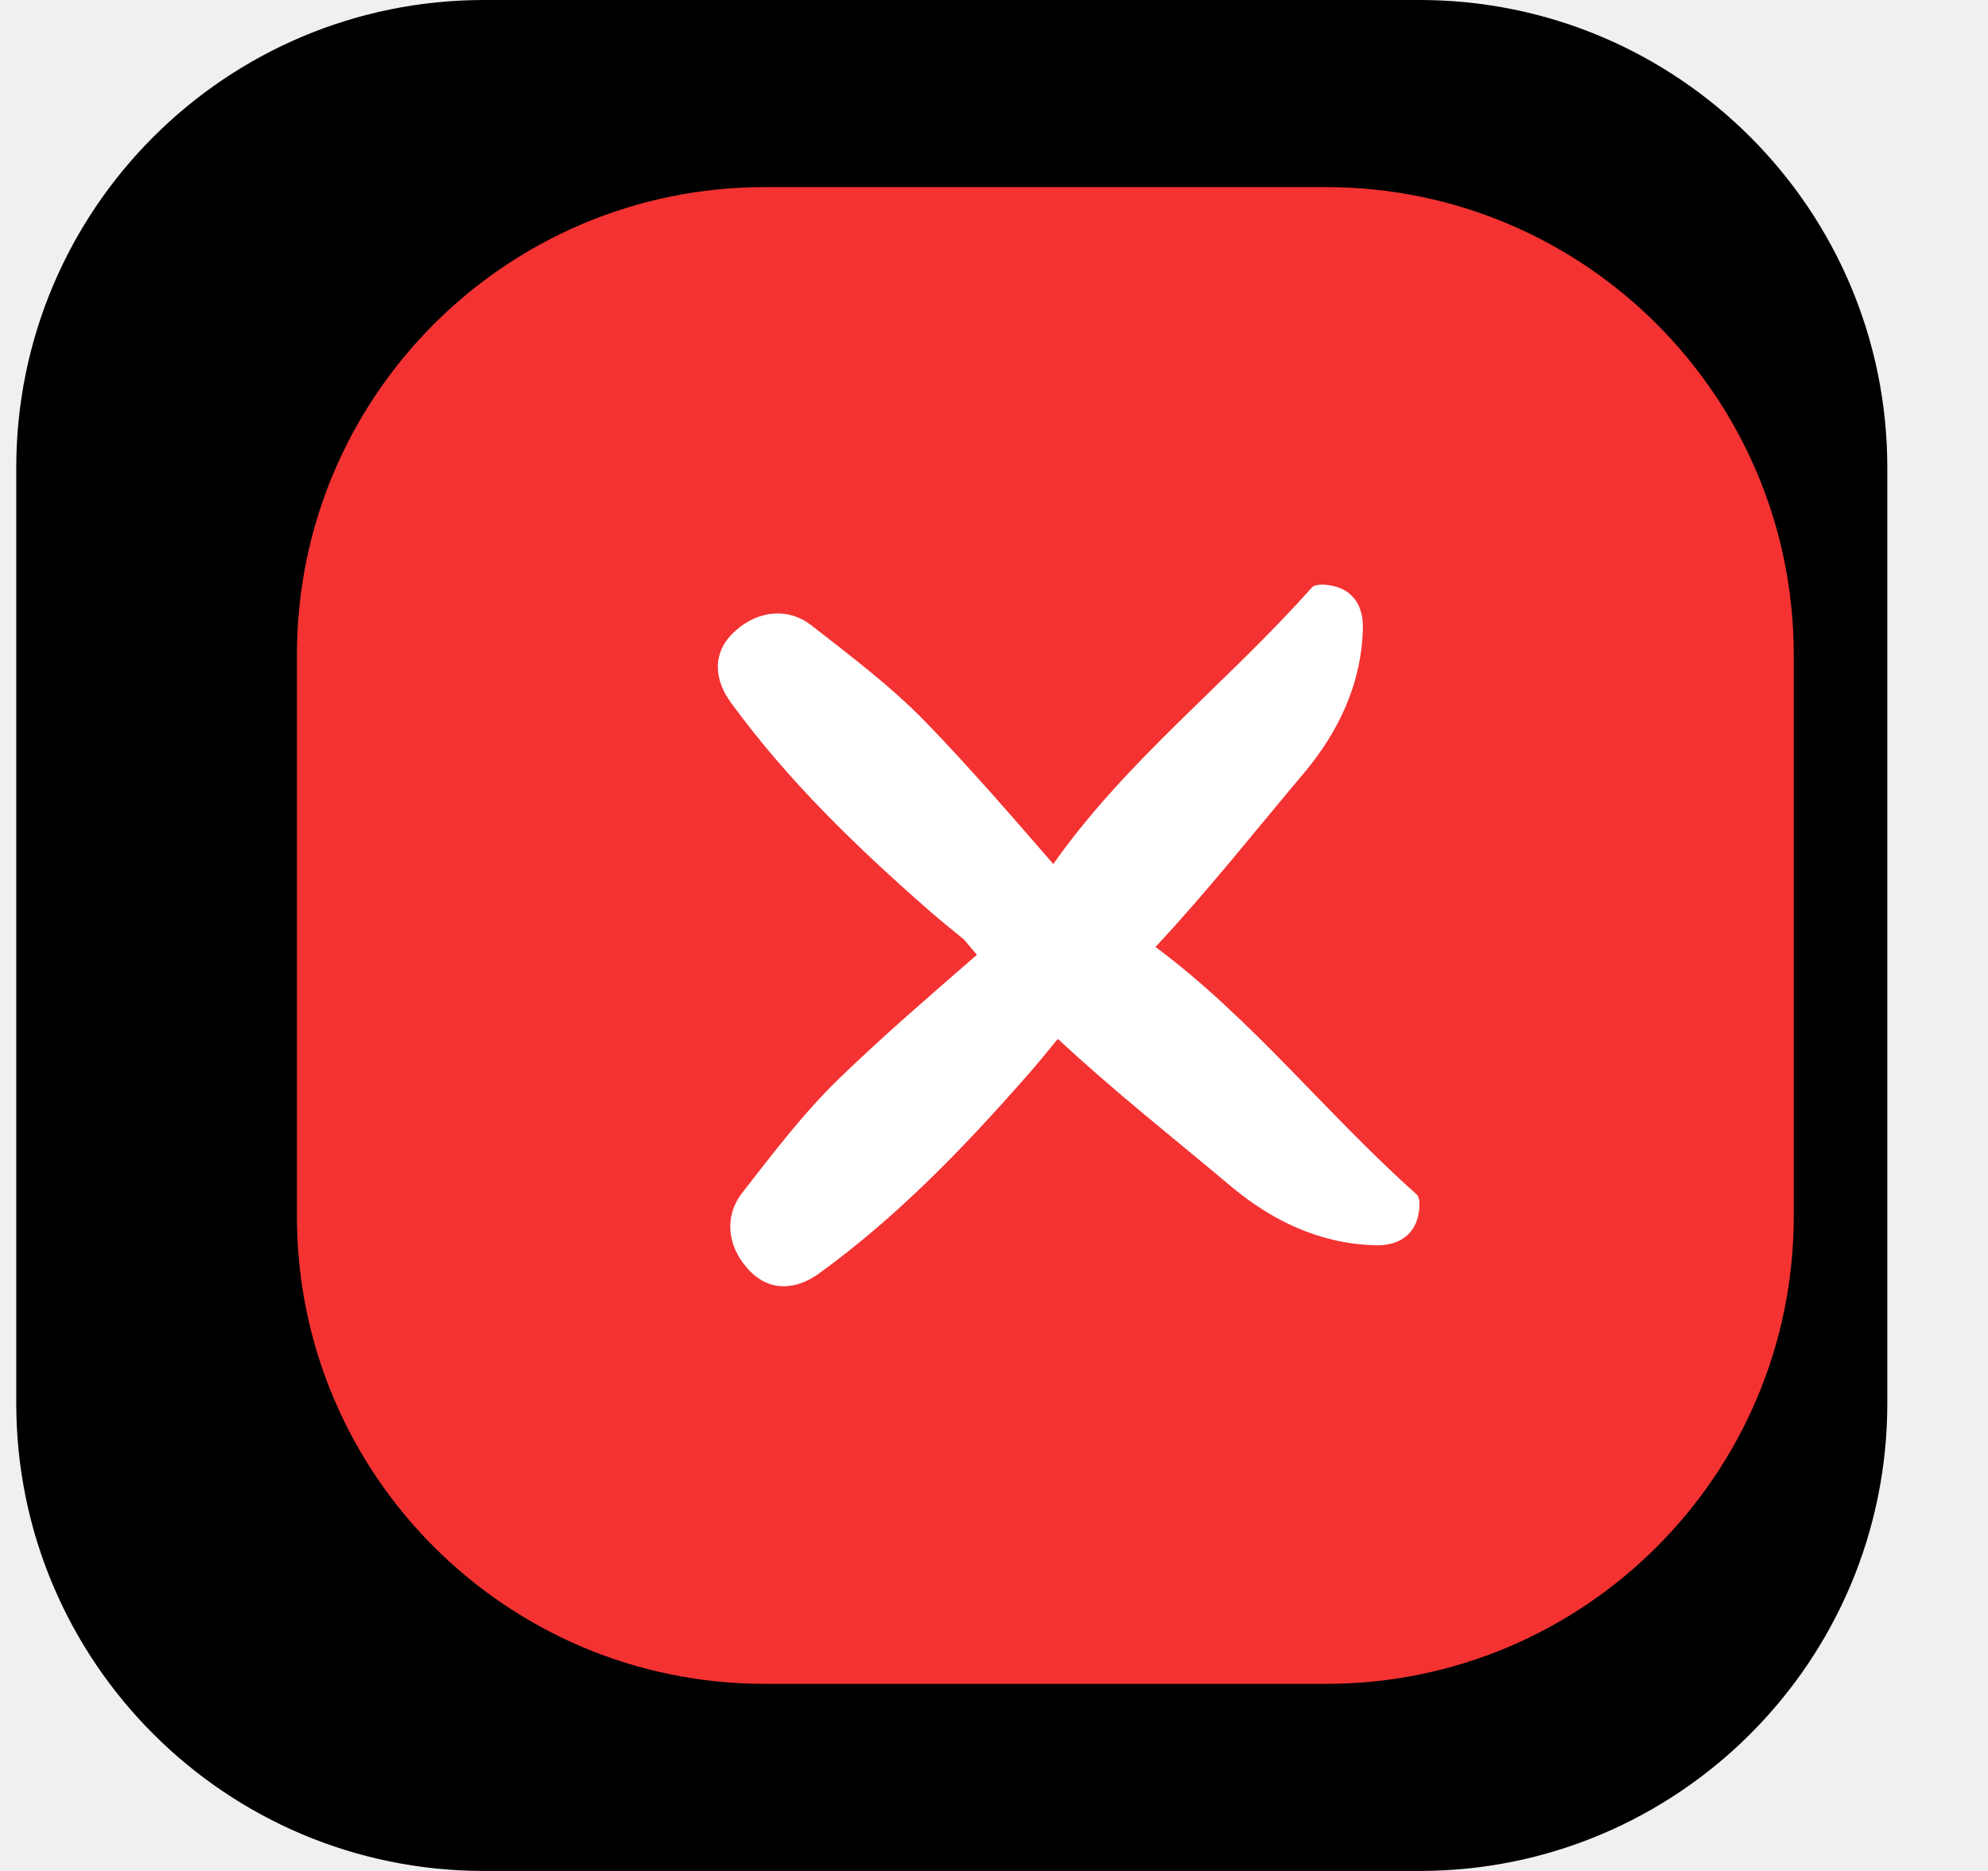
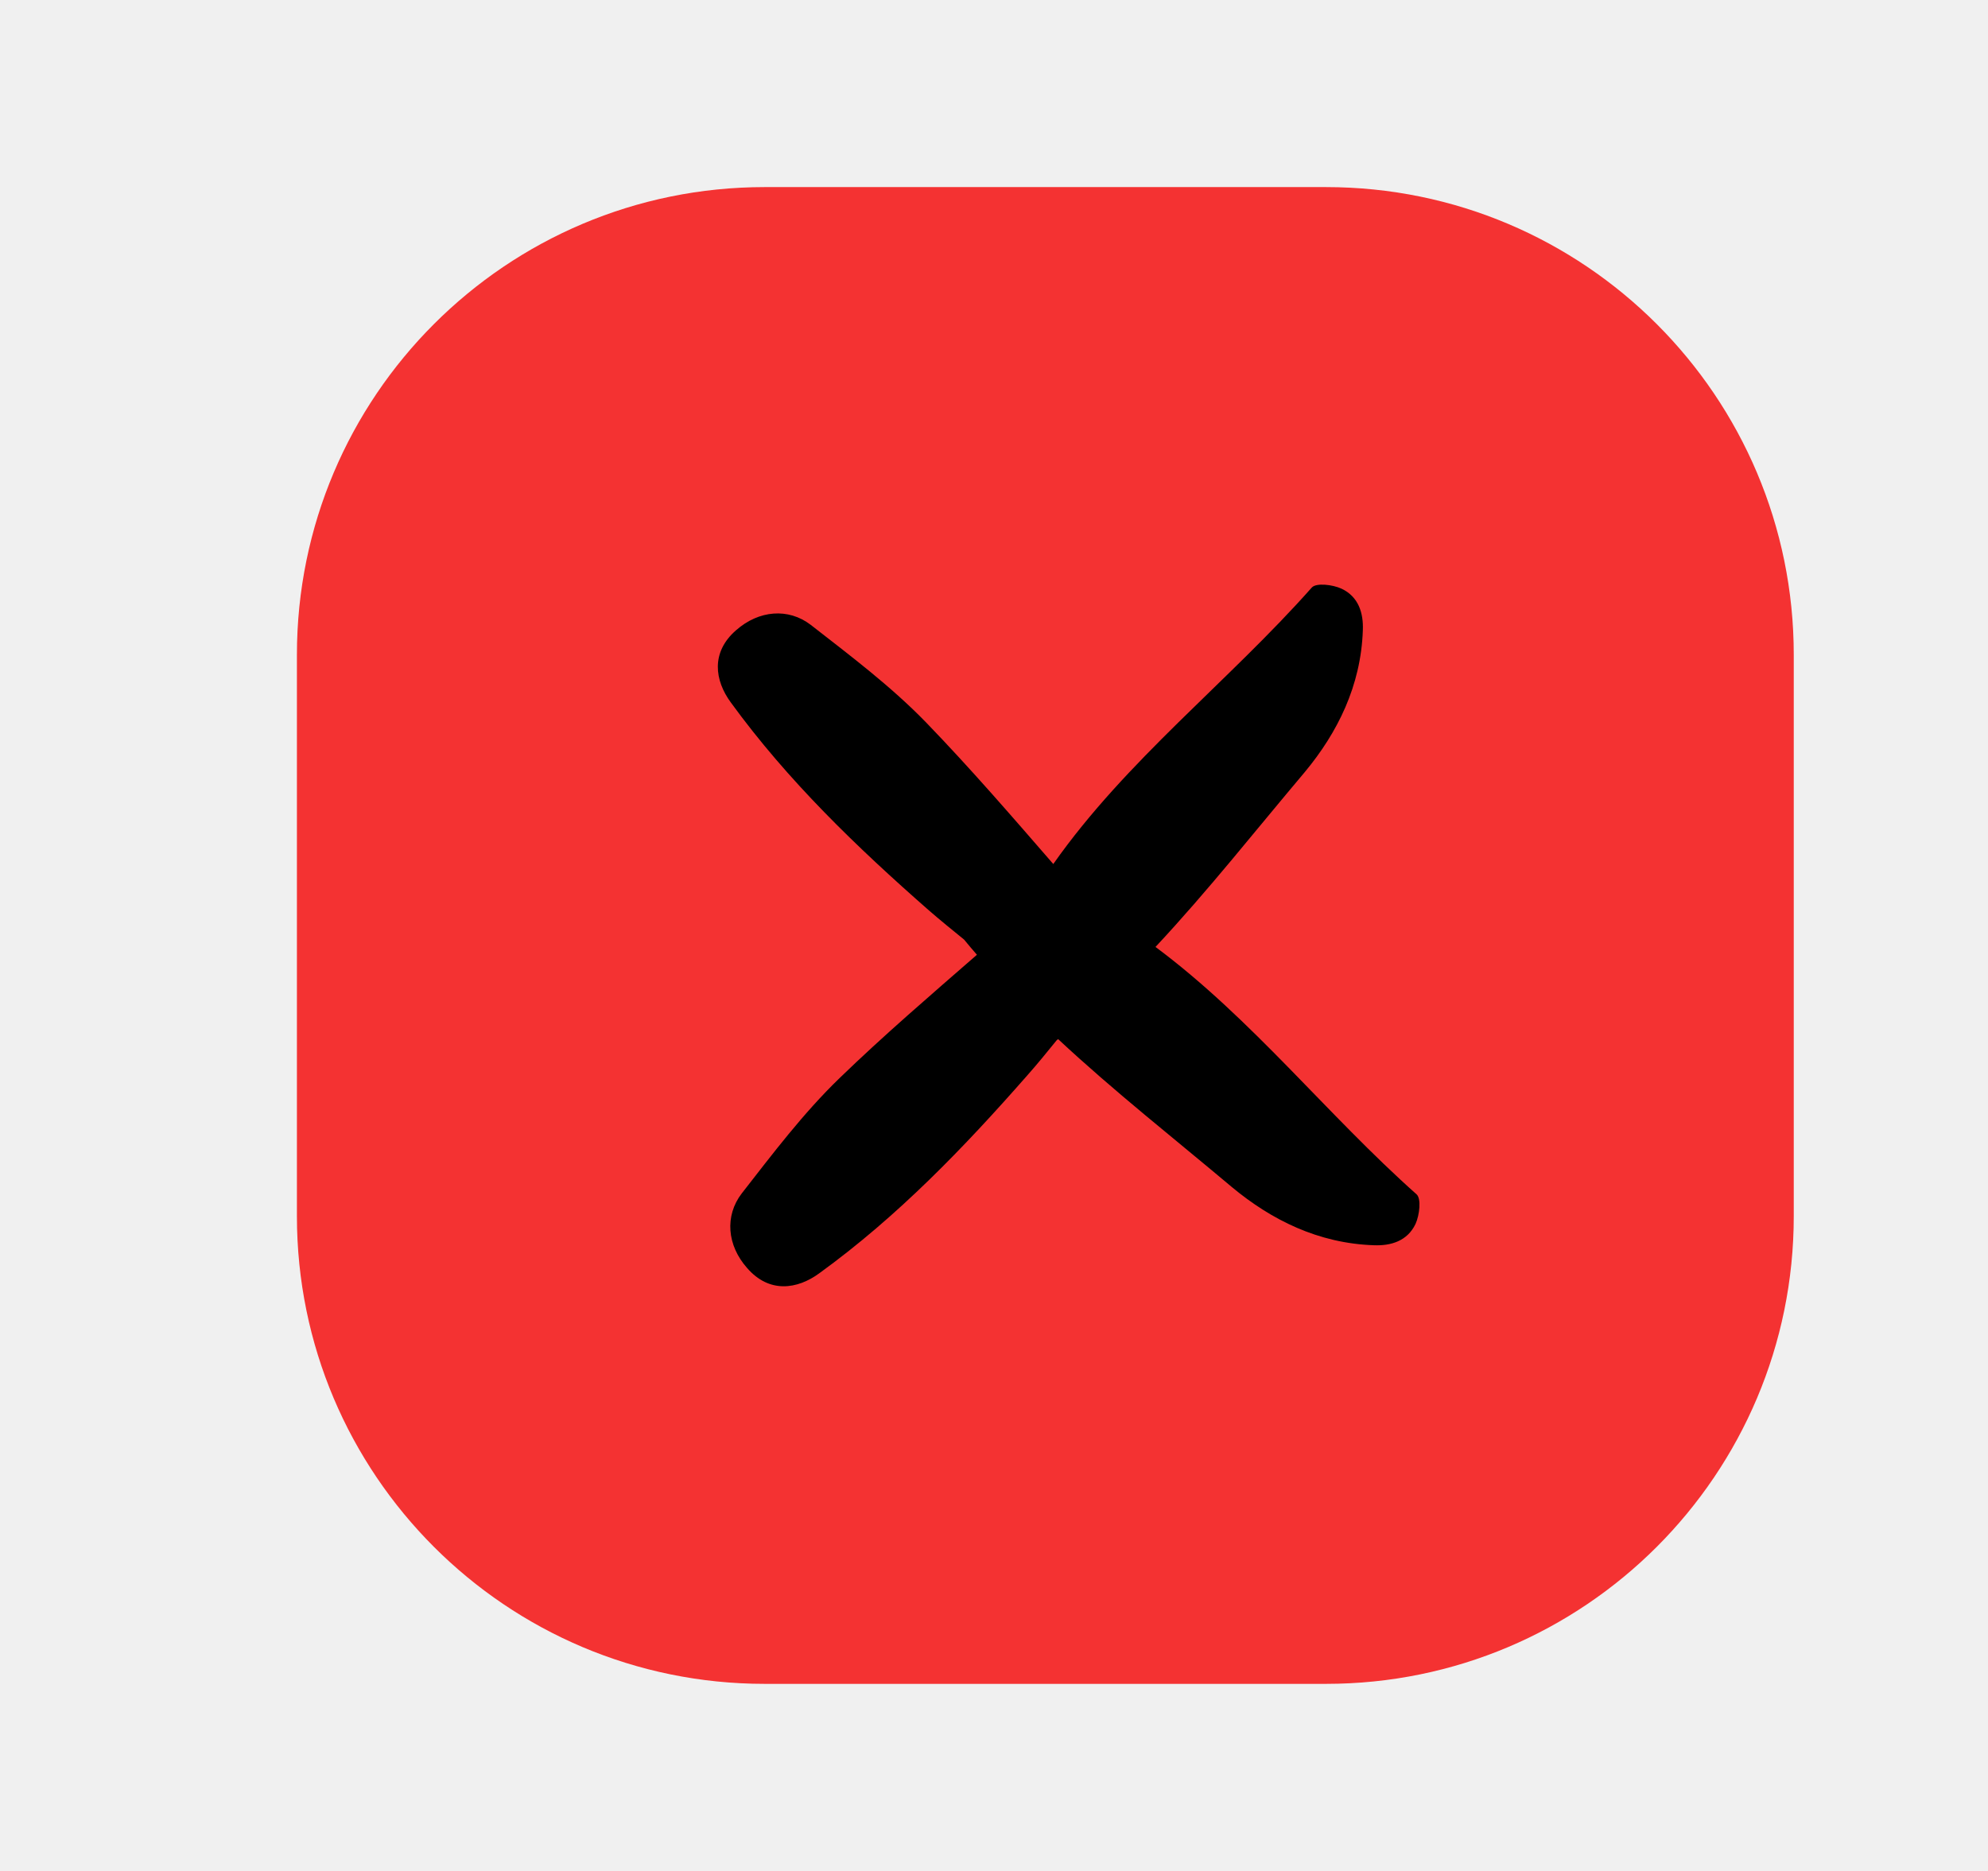
<svg xmlns="http://www.w3.org/2000/svg" width="17" height="16" viewBox="0 0 17 16" fill="none">
-   <rect x="0.139" width="16" height="16" rx="4" fill="black" />
  <rect x="2.539" y="1.6" width="12.8" height="12.8" rx="4" fill="#F43232" />
-   <path d="M12.114 10.214C12.155 10.252 12.139 10.39 12.105 10.466C12.035 10.614 11.893 10.655 11.748 10.649C11.272 10.633 10.871 10.431 10.537 10.154C10.039 9.735 9.525 9.331 9.048 8.886C9.045 8.89 9.039 8.893 9.036 8.896C8.954 8.997 8.872 9.098 8.786 9.195C8.244 9.813 7.676 10.403 7.007 10.888C6.818 11.027 6.578 11.062 6.389 10.844C6.216 10.649 6.197 10.397 6.342 10.207C6.607 9.867 6.869 9.52 7.178 9.221C7.556 8.855 7.957 8.511 8.354 8.165C8.316 8.12 8.279 8.079 8.244 8.035C8.143 7.953 8.042 7.871 7.944 7.786C7.326 7.244 6.736 6.676 6.25 6.008C6.111 5.819 6.077 5.579 6.294 5.39C6.49 5.217 6.742 5.198 6.932 5.343C7.272 5.608 7.619 5.869 7.919 6.178C8.297 6.569 8.651 6.979 9.007 7.389C9.632 6.5 10.502 5.832 11.218 5.024C11.256 4.983 11.395 4.999 11.471 5.034C11.619 5.103 11.66 5.245 11.654 5.39C11.638 5.866 11.436 6.267 11.159 6.601C10.736 7.102 10.329 7.619 9.881 8.098C10.707 8.713 11.348 9.533 12.114 10.214Z" fill="white" />
+   <path d="M12.114 10.214C12.155 10.252 12.139 10.39 12.105 10.466C12.035 10.614 11.893 10.655 11.748 10.649C11.272 10.633 10.871 10.431 10.537 10.154C10.039 9.735 9.525 9.331 9.048 8.886C9.045 8.89 9.039 8.893 9.036 8.896C8.954 8.997 8.872 9.098 8.786 9.195C8.244 9.813 7.676 10.403 7.007 10.888C6.818 11.027 6.578 11.062 6.389 10.844C6.216 10.649 6.197 10.397 6.342 10.207C6.607 9.867 6.869 9.52 7.178 9.221C7.556 8.855 7.957 8.511 8.354 8.165C8.316 8.12 8.279 8.079 8.244 8.035C8.143 7.953 8.042 7.871 7.944 7.786C7.326 7.244 6.736 6.676 6.25 6.008C6.111 5.819 6.077 5.579 6.294 5.39C6.49 5.217 6.742 5.198 6.932 5.343C7.272 5.608 7.619 5.869 7.919 6.178C8.297 6.569 8.651 6.979 9.007 7.389C9.632 6.5 10.502 5.832 11.218 5.024C11.256 4.983 11.395 4.999 11.471 5.034C11.619 5.103 11.66 5.245 11.654 5.39C11.638 5.866 11.436 6.267 11.159 6.601C10.736 7.102 10.329 7.619 9.881 8.098C10.707 8.713 11.348 9.533 12.114 10.214Z" fill="currentColor" />
</svg>
